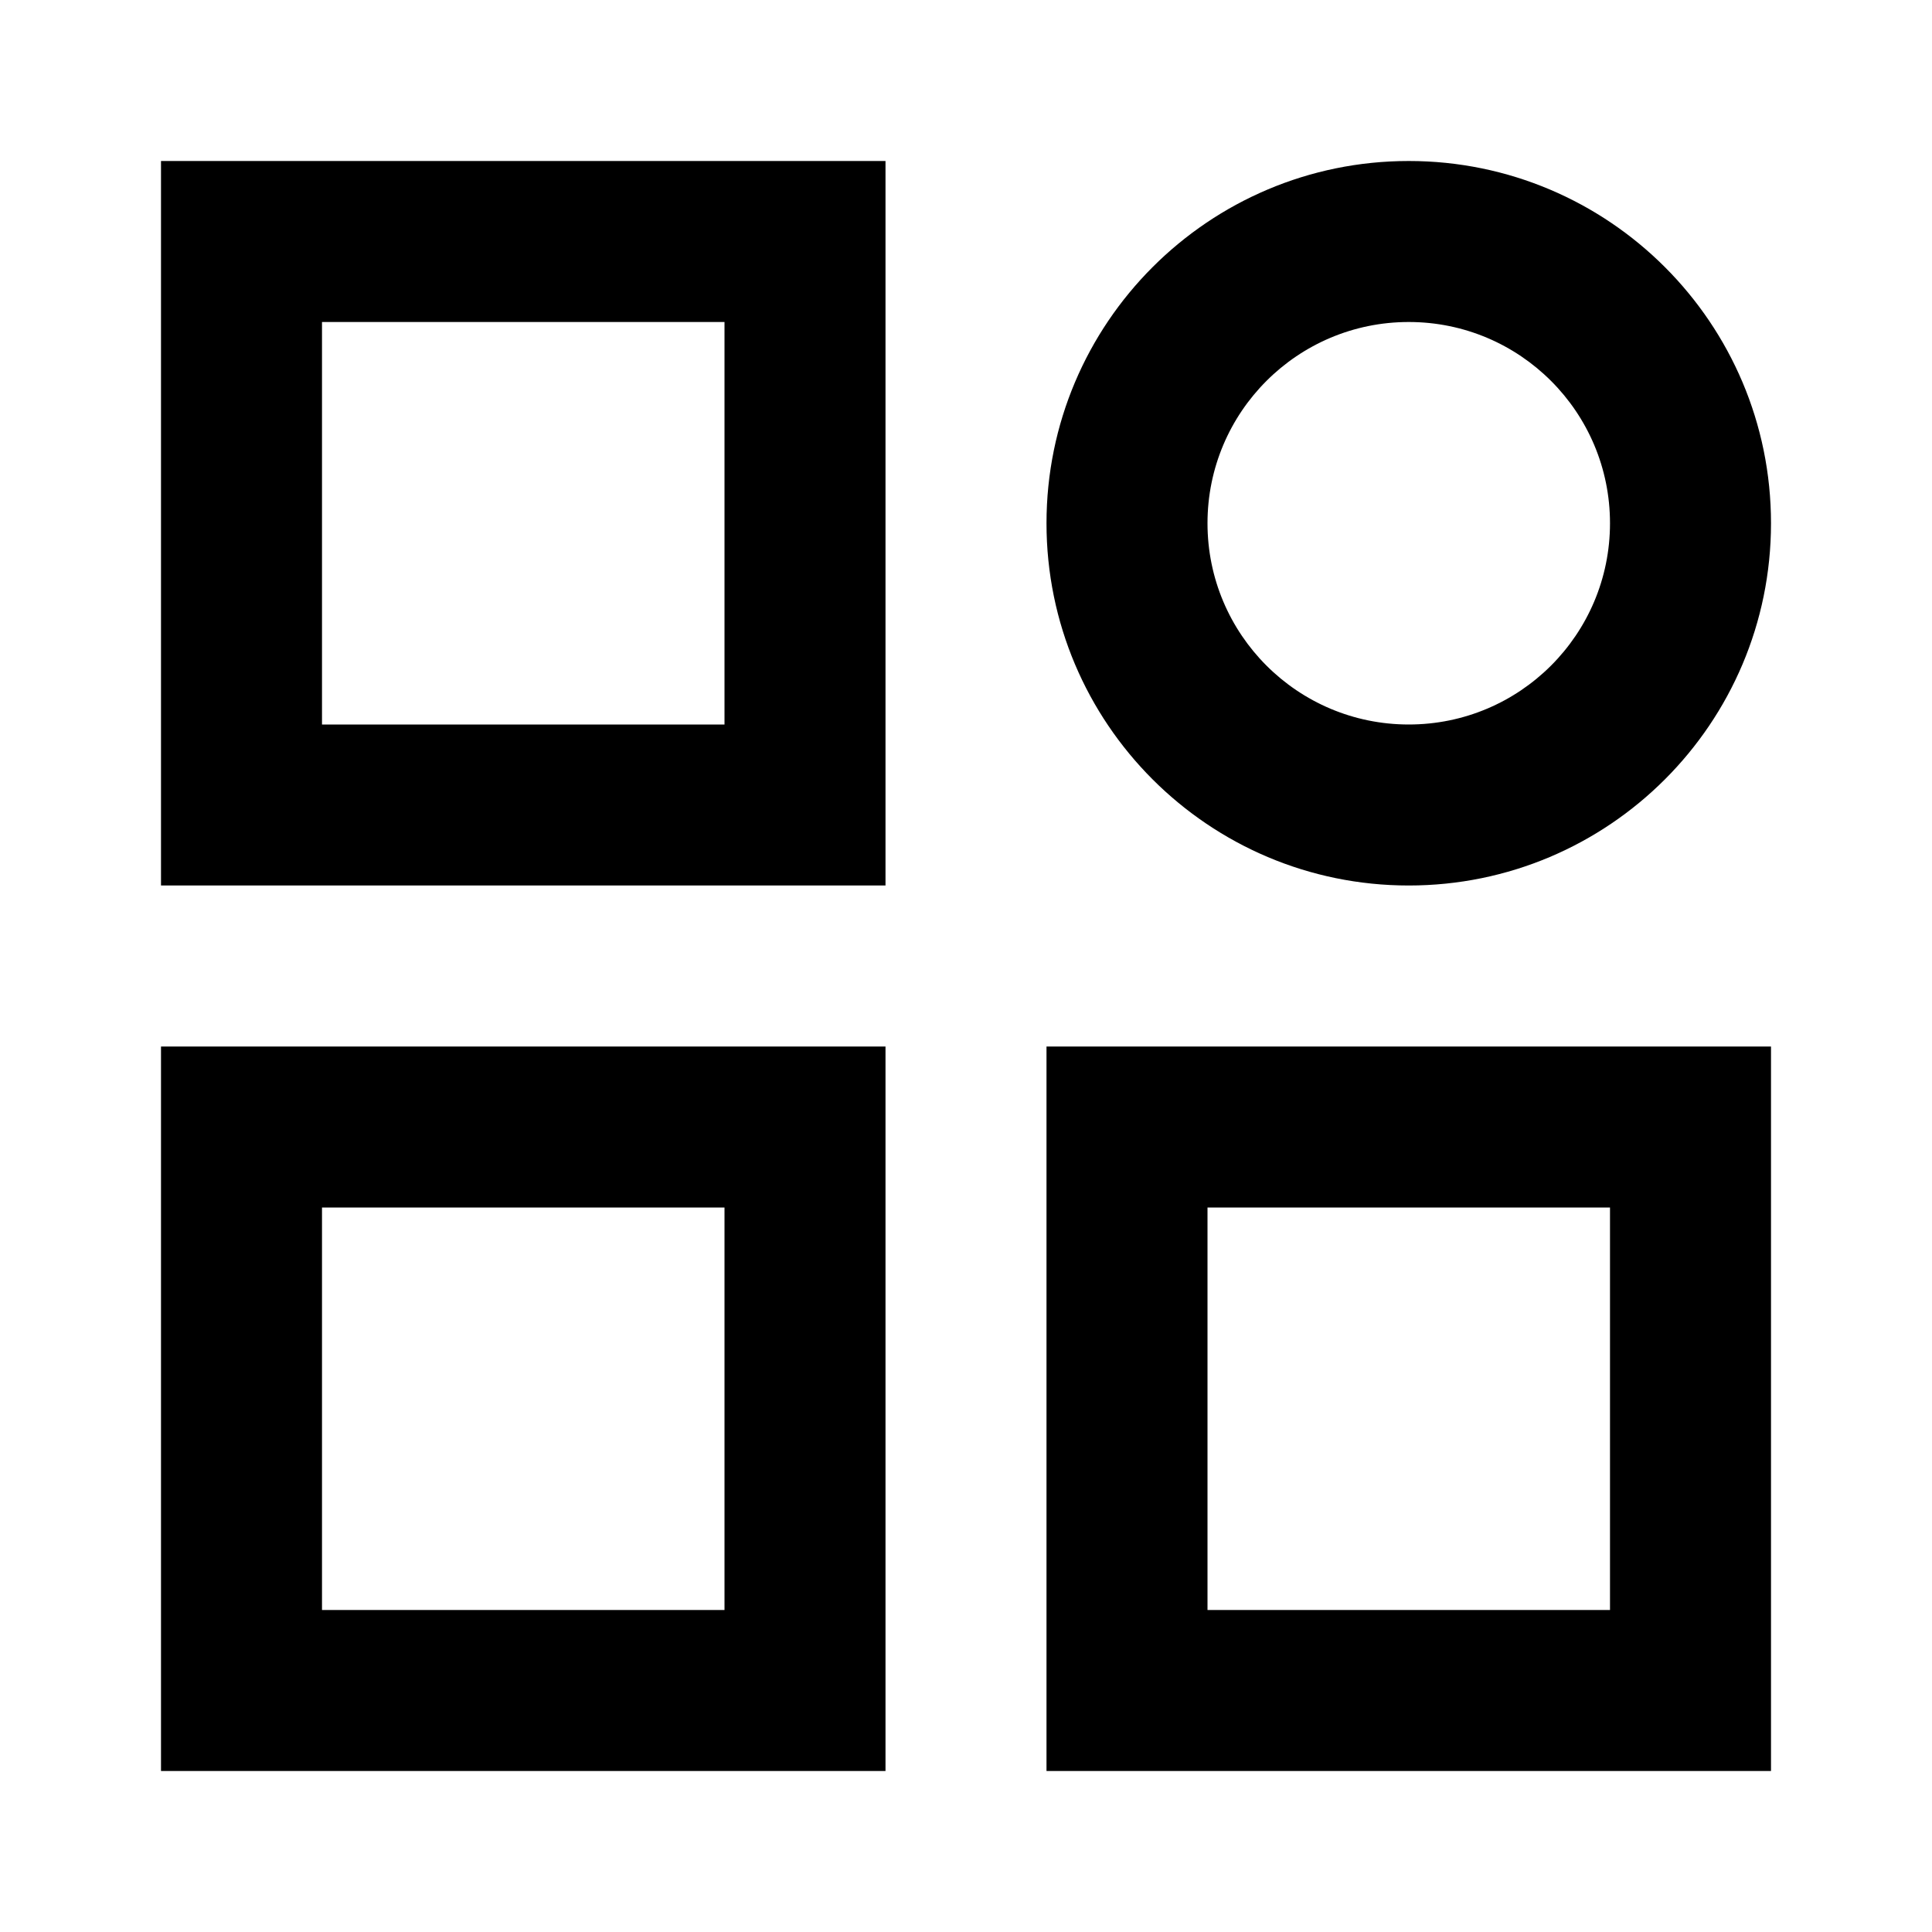
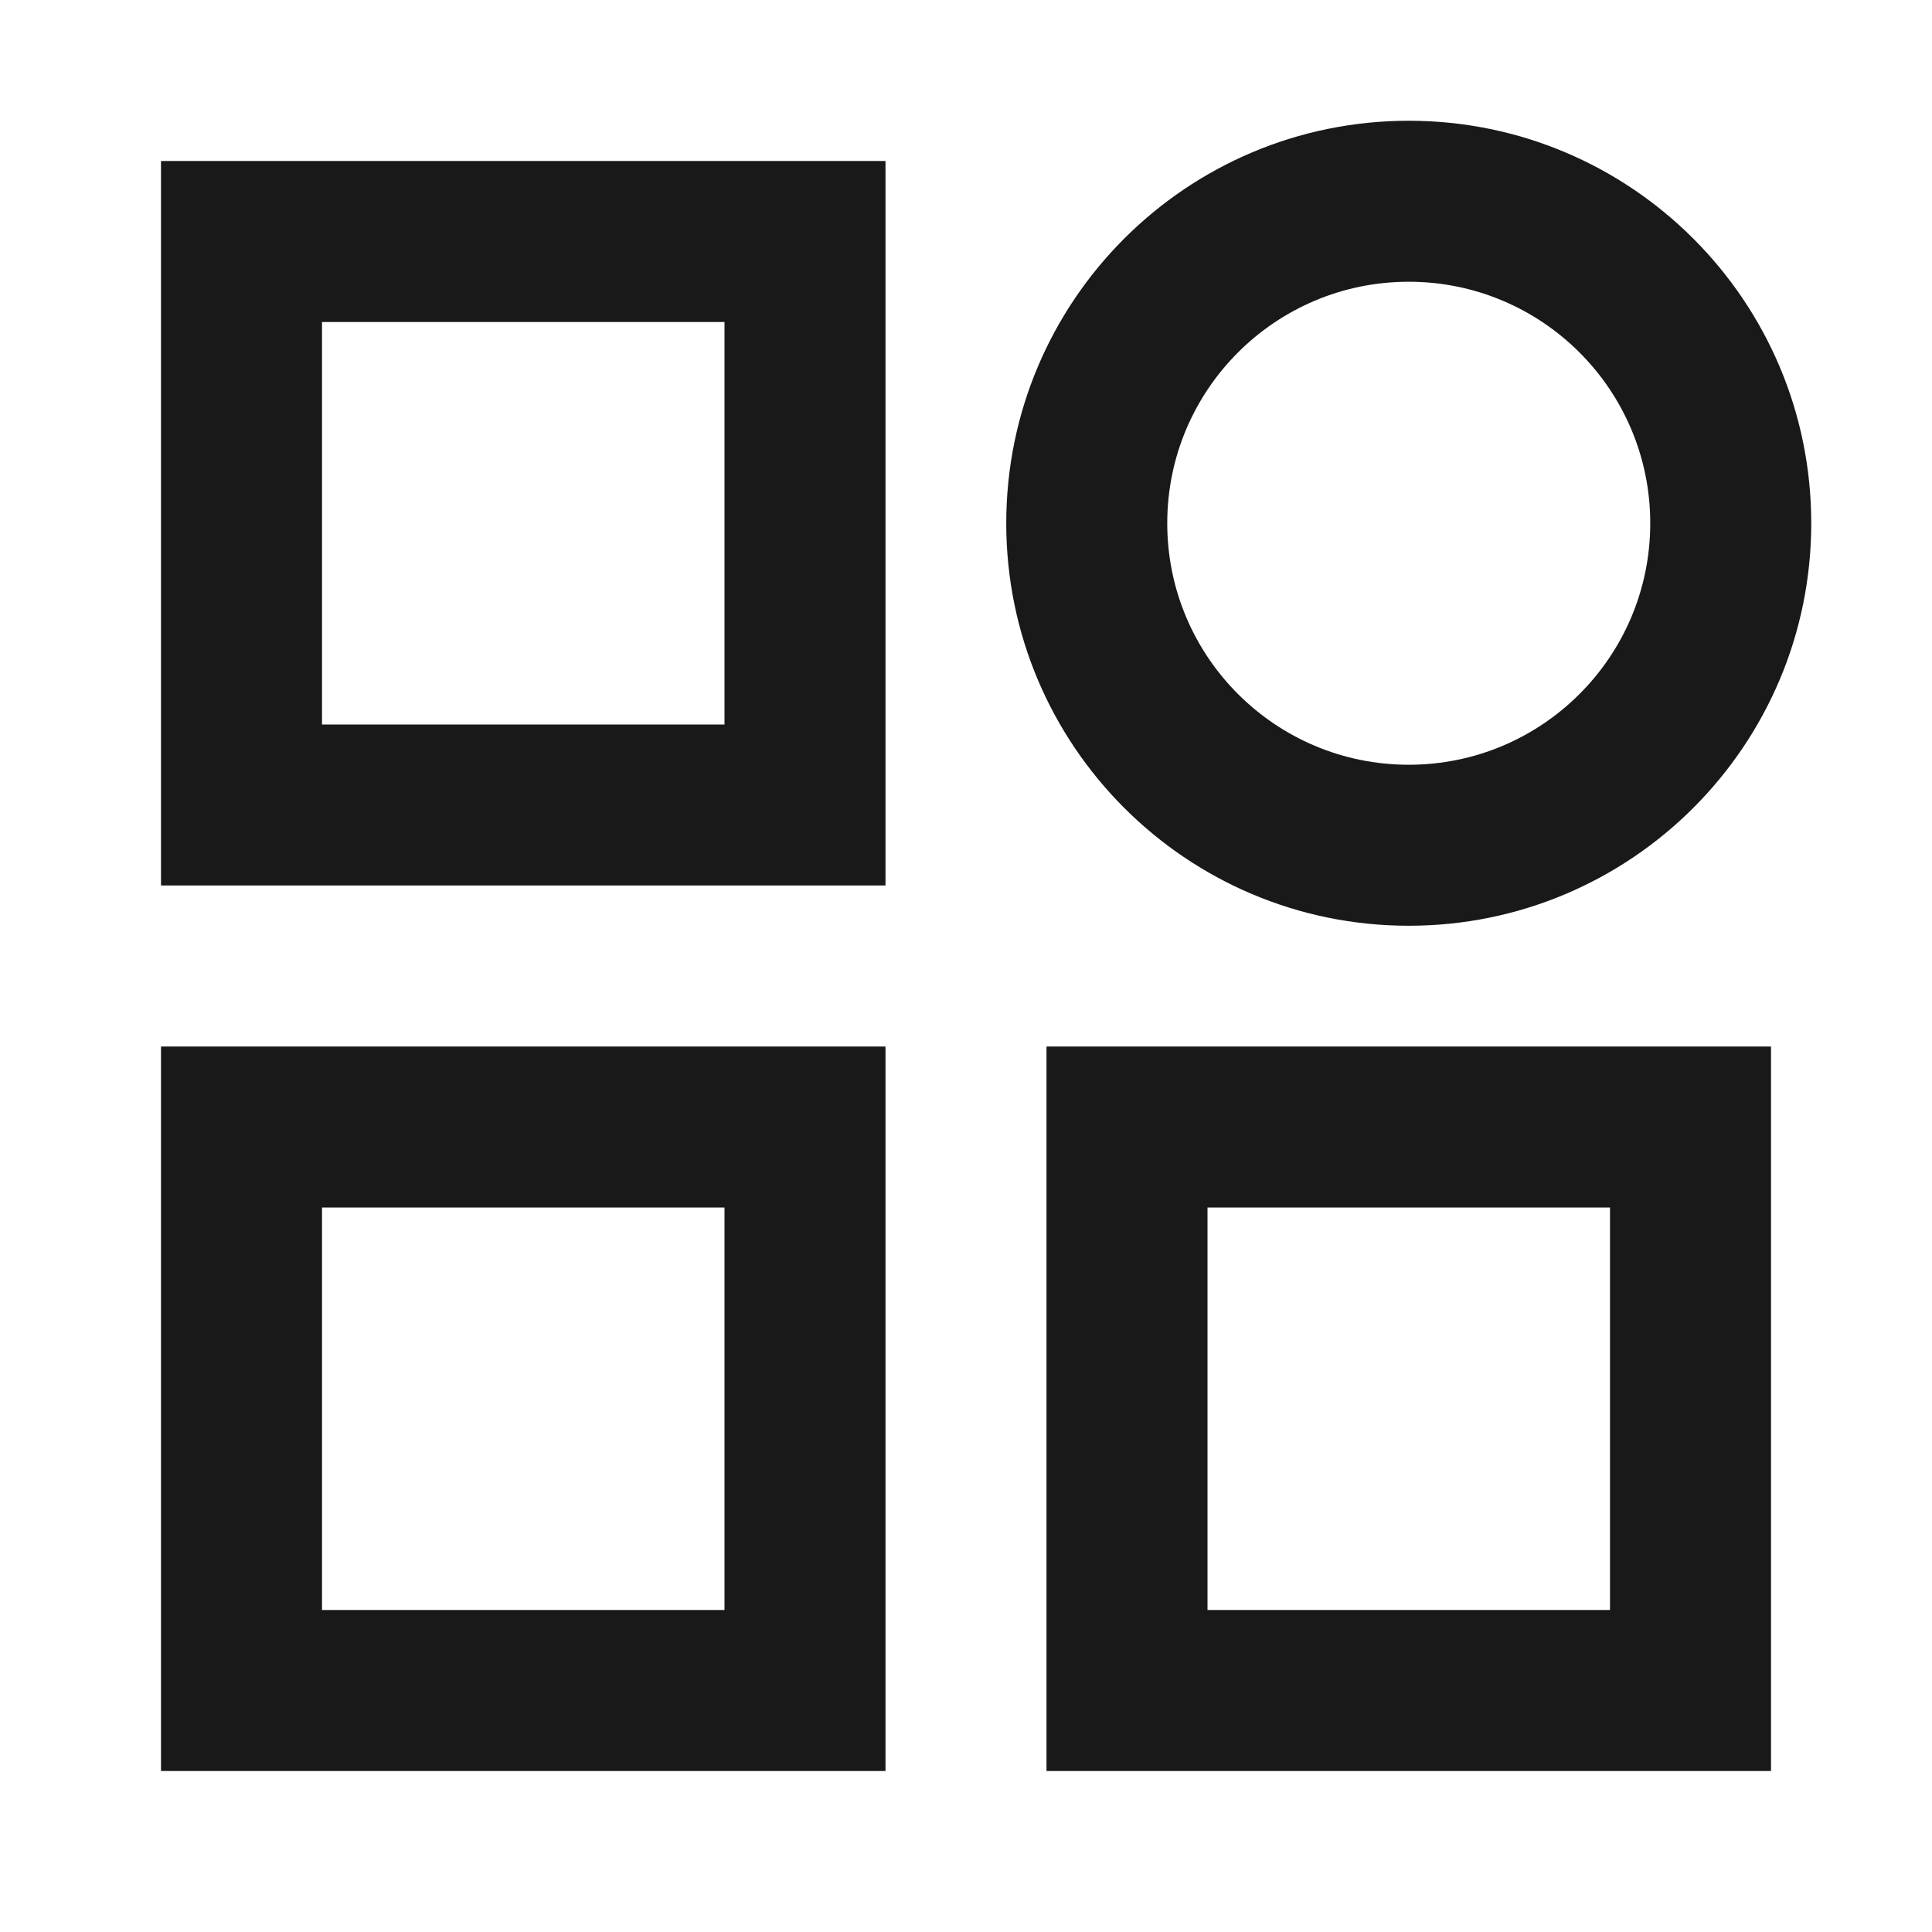
<svg xmlns="http://www.w3.org/2000/svg" width="24" height="24" viewBox="0 0 24 24" fill="none">
-   <path d="M2 2H11V11H2V2ZM4 4V9H9V4H4ZM17.5 4C16.119 4 15 5.119 15 6.5C15 7.881 16.119 9 17.5 9C18.881 9 20 7.881 20 6.5C20 5.119 18.881 4 17.5 4ZM13 6.5C13 4.015 15.015 2 17.5 2C19.985 2 22 4.015 22 6.5C22 8.985 19.985 11 17.5 11C15.015 11 13 8.985 13 6.5ZM2 13H11V22H2V13ZM4 15V20H9V15H4ZM13 13H22V22H13V13ZM15 15V20H20V15H15Z" fill="black" />
+   <path d="M17.5 3.5C15.843 3.5 14.5 4.843 14.5 6.5C14.5 8.157 15.843 9.5 17.5 9.5C19.157 9.5 20.5 8.157 20.5 6.5C20.5 4.843 19.157 3.5 17.5 3.5ZM12.5 6.5C12.5 3.739 14.739 1.5 17.5 1.5C20.261 1.5 22.5 3.739 22.5 6.5C22.5 9.261 20.261 11.5 17.5 11.5C14.739 11.5 12.5 9.261 12.5 6.5ZM2 2H11V11H2V2ZM4 4V9H9V4H4ZM2 13H11V22H2V13ZM4 15V20H9V15H4ZM13 13H22V22H13V13ZM20 15H15V20H20V15Z" fill="black" fill-opacity="0.9" style="fill:black;" />
</svg>
